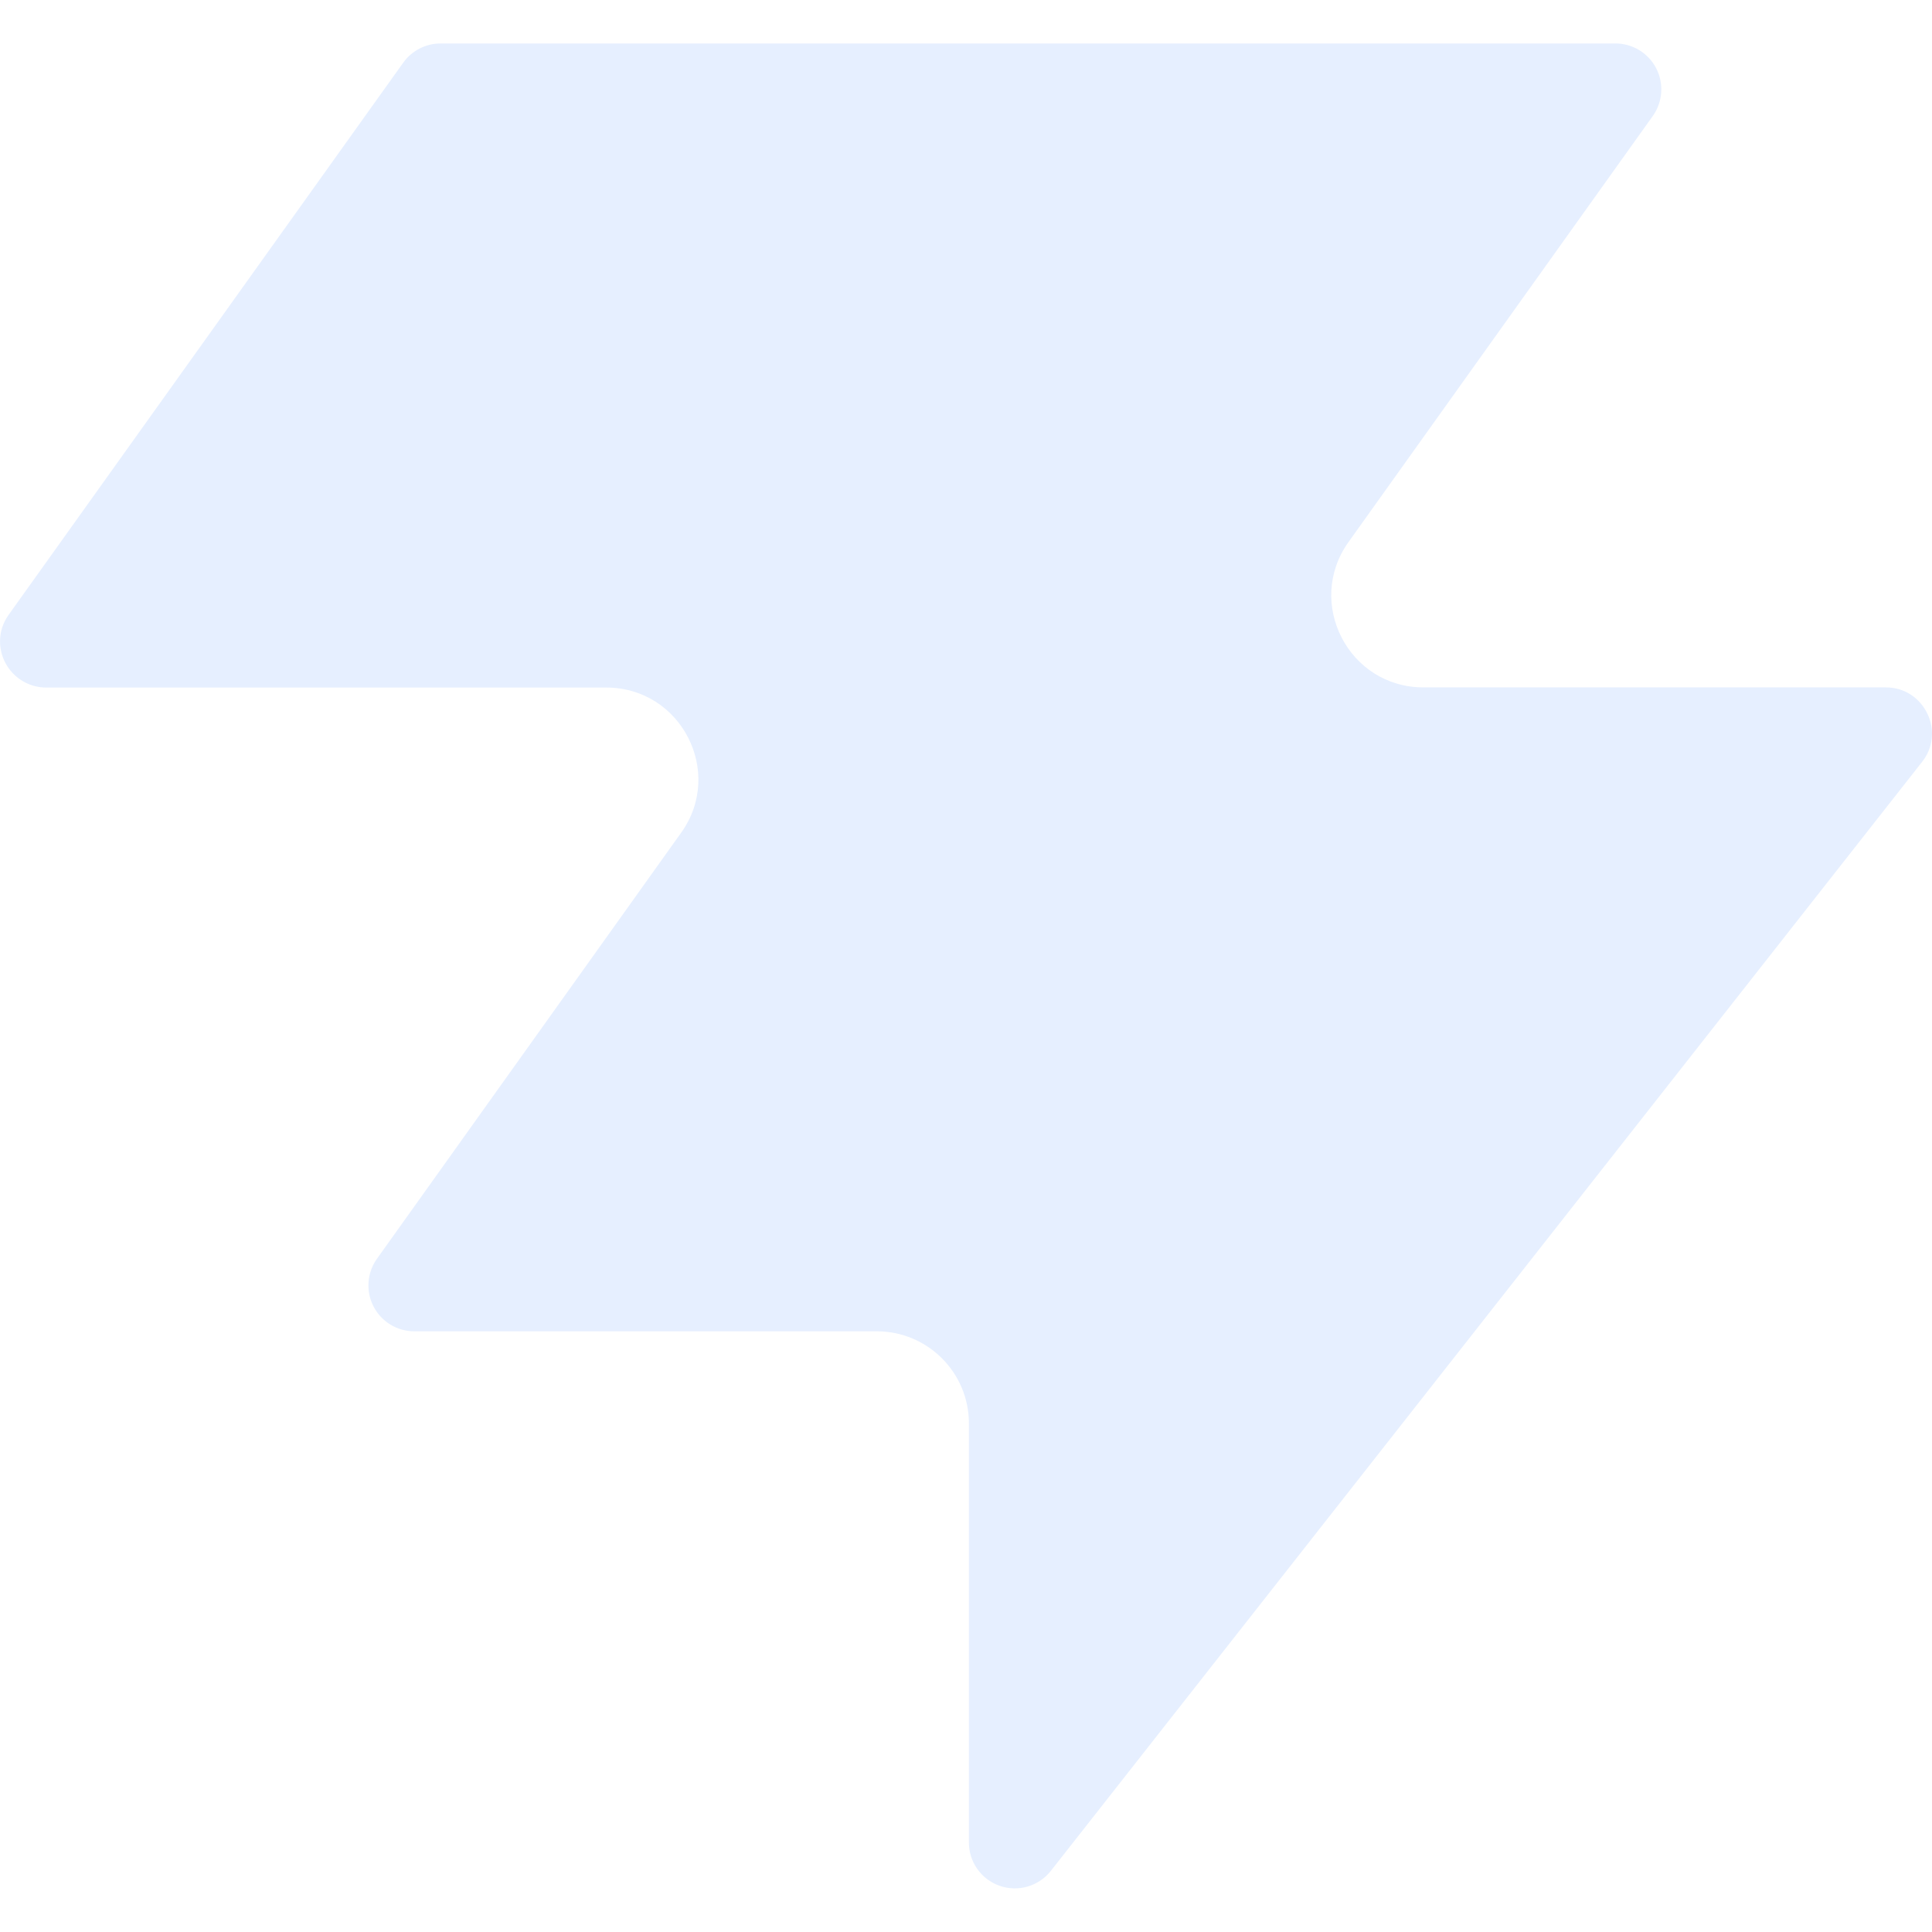
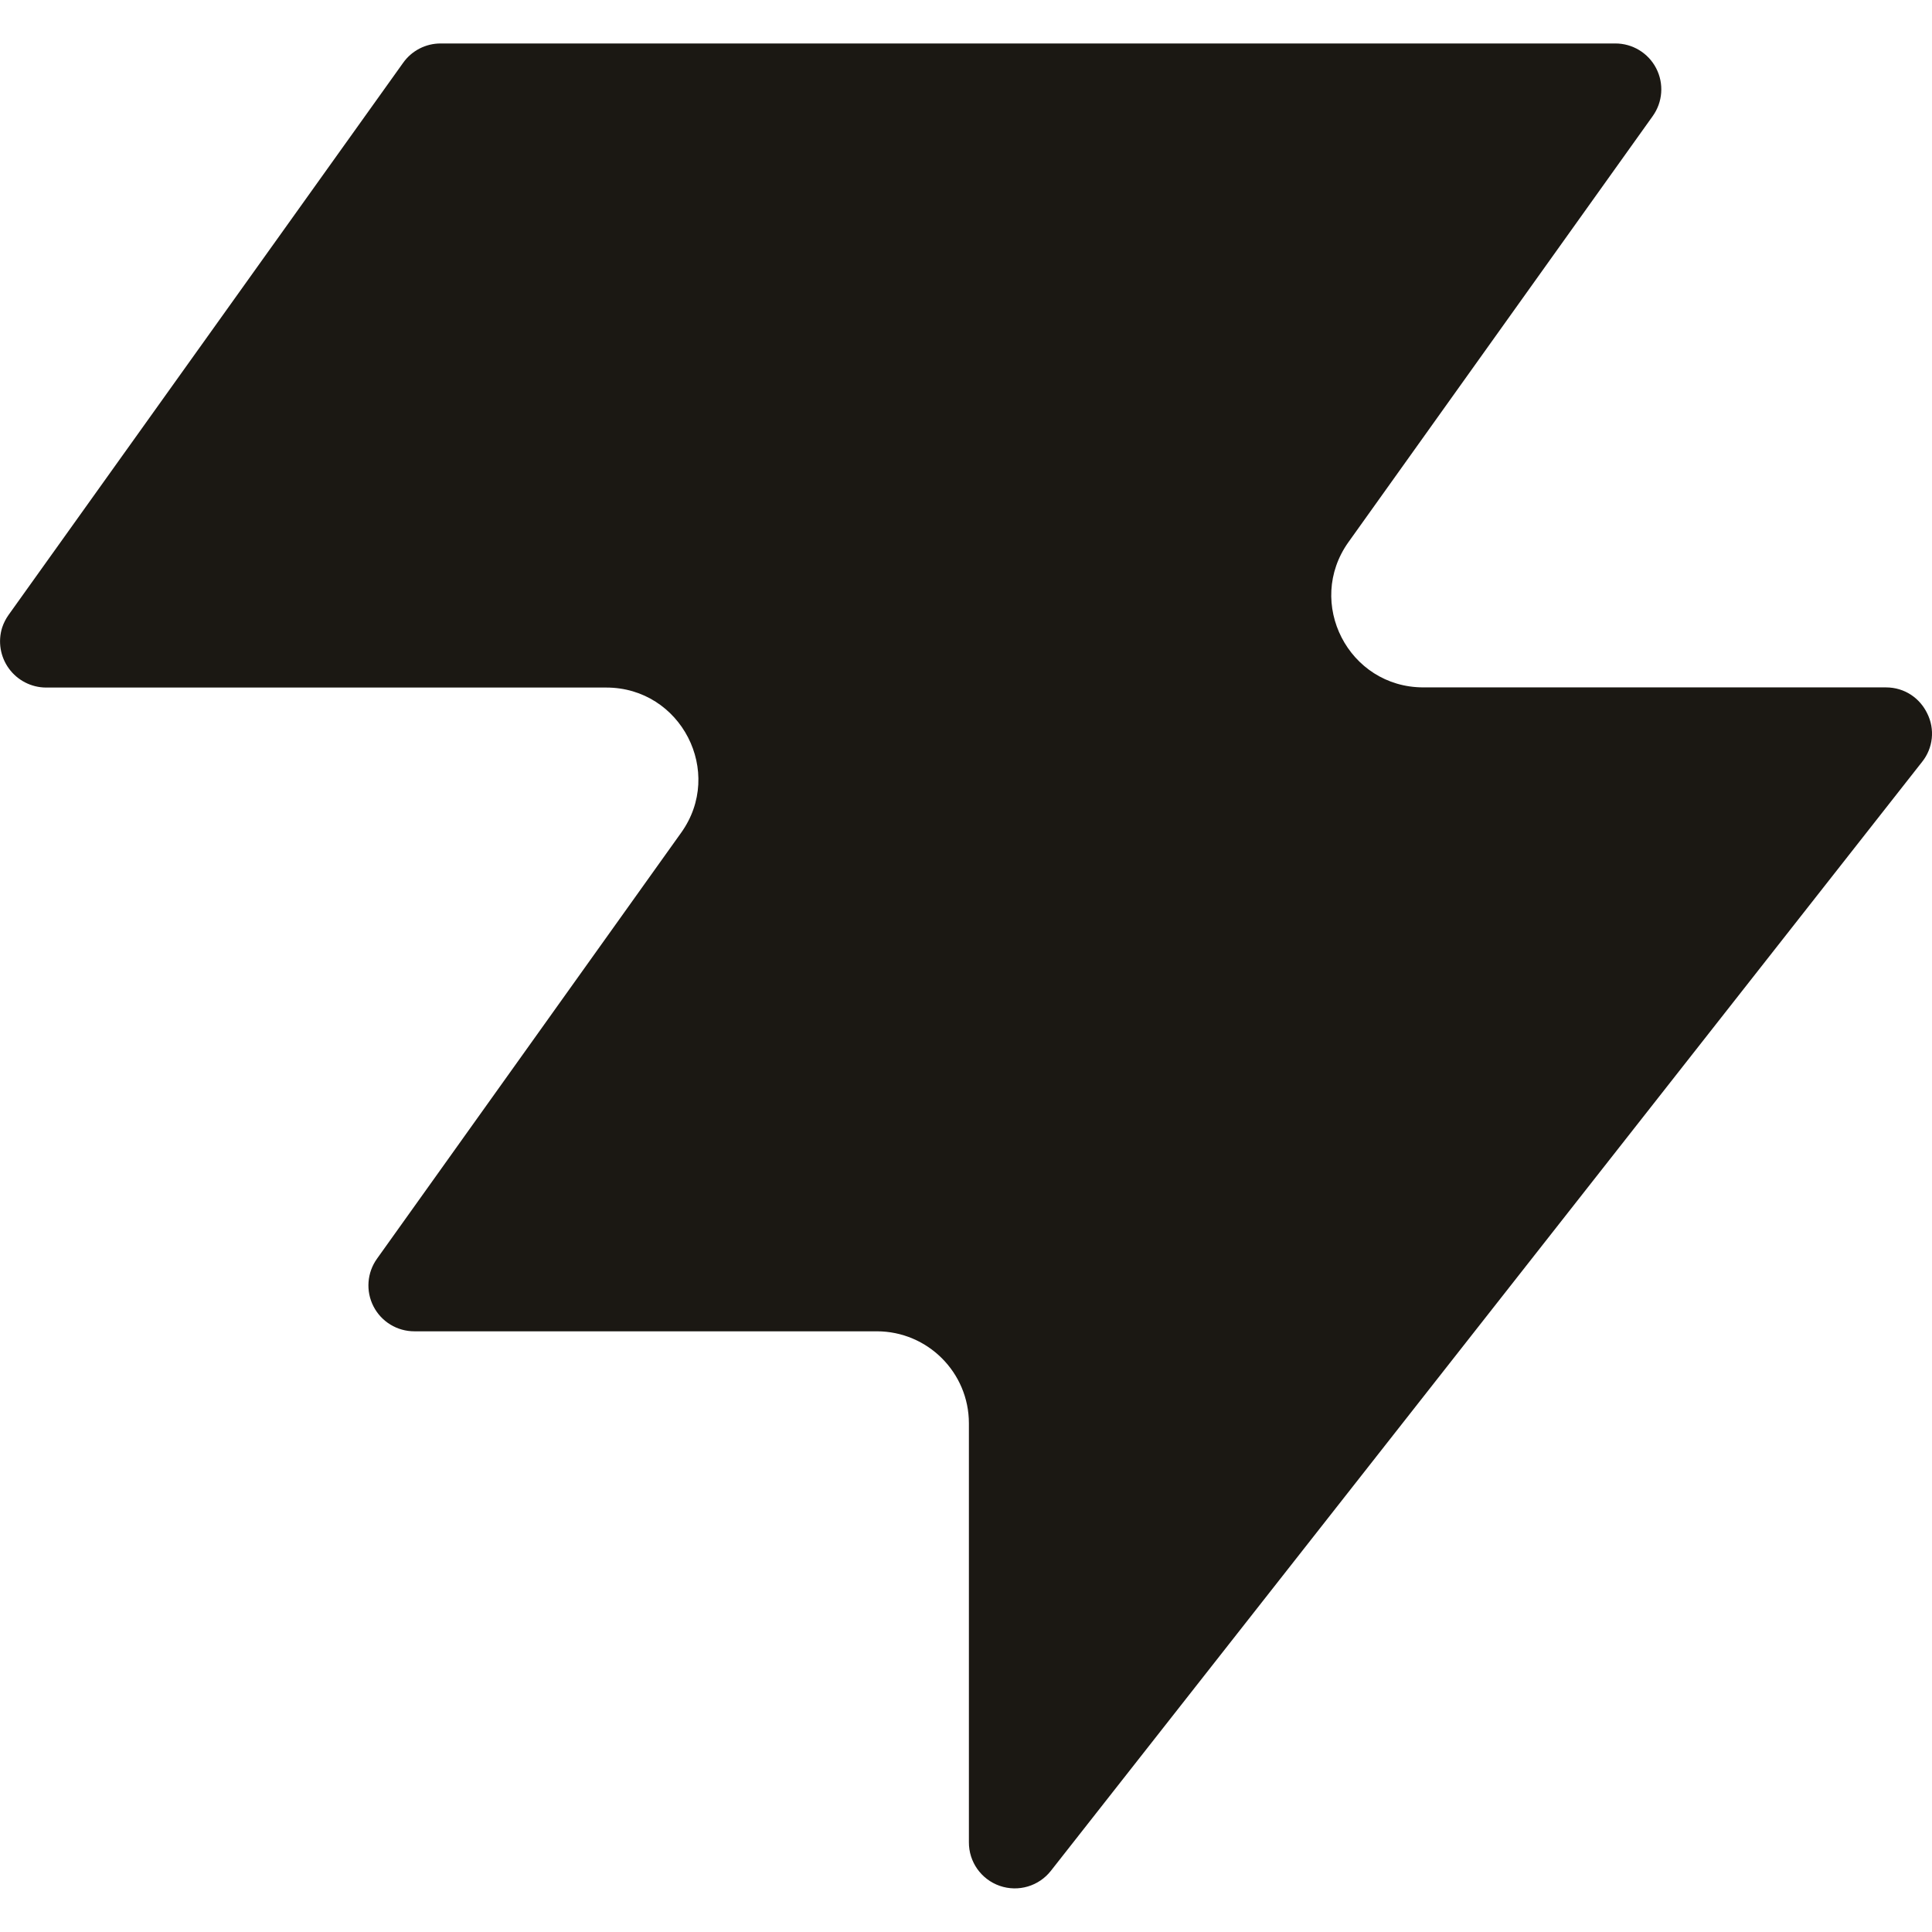
- <svg xmlns="http://www.w3.org/2000/svg" fill="#e6efff" role="img" viewBox="0 0 24 24">
+ <svg xmlns="http://www.w3.org/2000/svg" fill="#1b1813" role="img" viewBox="0 0 24 24">
  <path d="M13.056 23.238a.57.57 0 0 1-1.02-.355v-5.202c0-.63-.512-1.143-1.144-1.143H5.148a.57.57 0 0 1-.464-.903l3.777-5.29c.54-.753 0-1.804-.93-1.804H.57a.574.574 0 0 1-.543-.746.6.6 0 0 1 .08-.157L5.008.78a.57.57 0 0 1 .467-.24h14.589a.57.57 0 0 1 .466.903l-3.778 5.29c-.54.755 0 1.806.93 1.806h5.745c.238 0 .424.138.513.322a.56.56 0 0 1-.063.603z" />
</svg>
